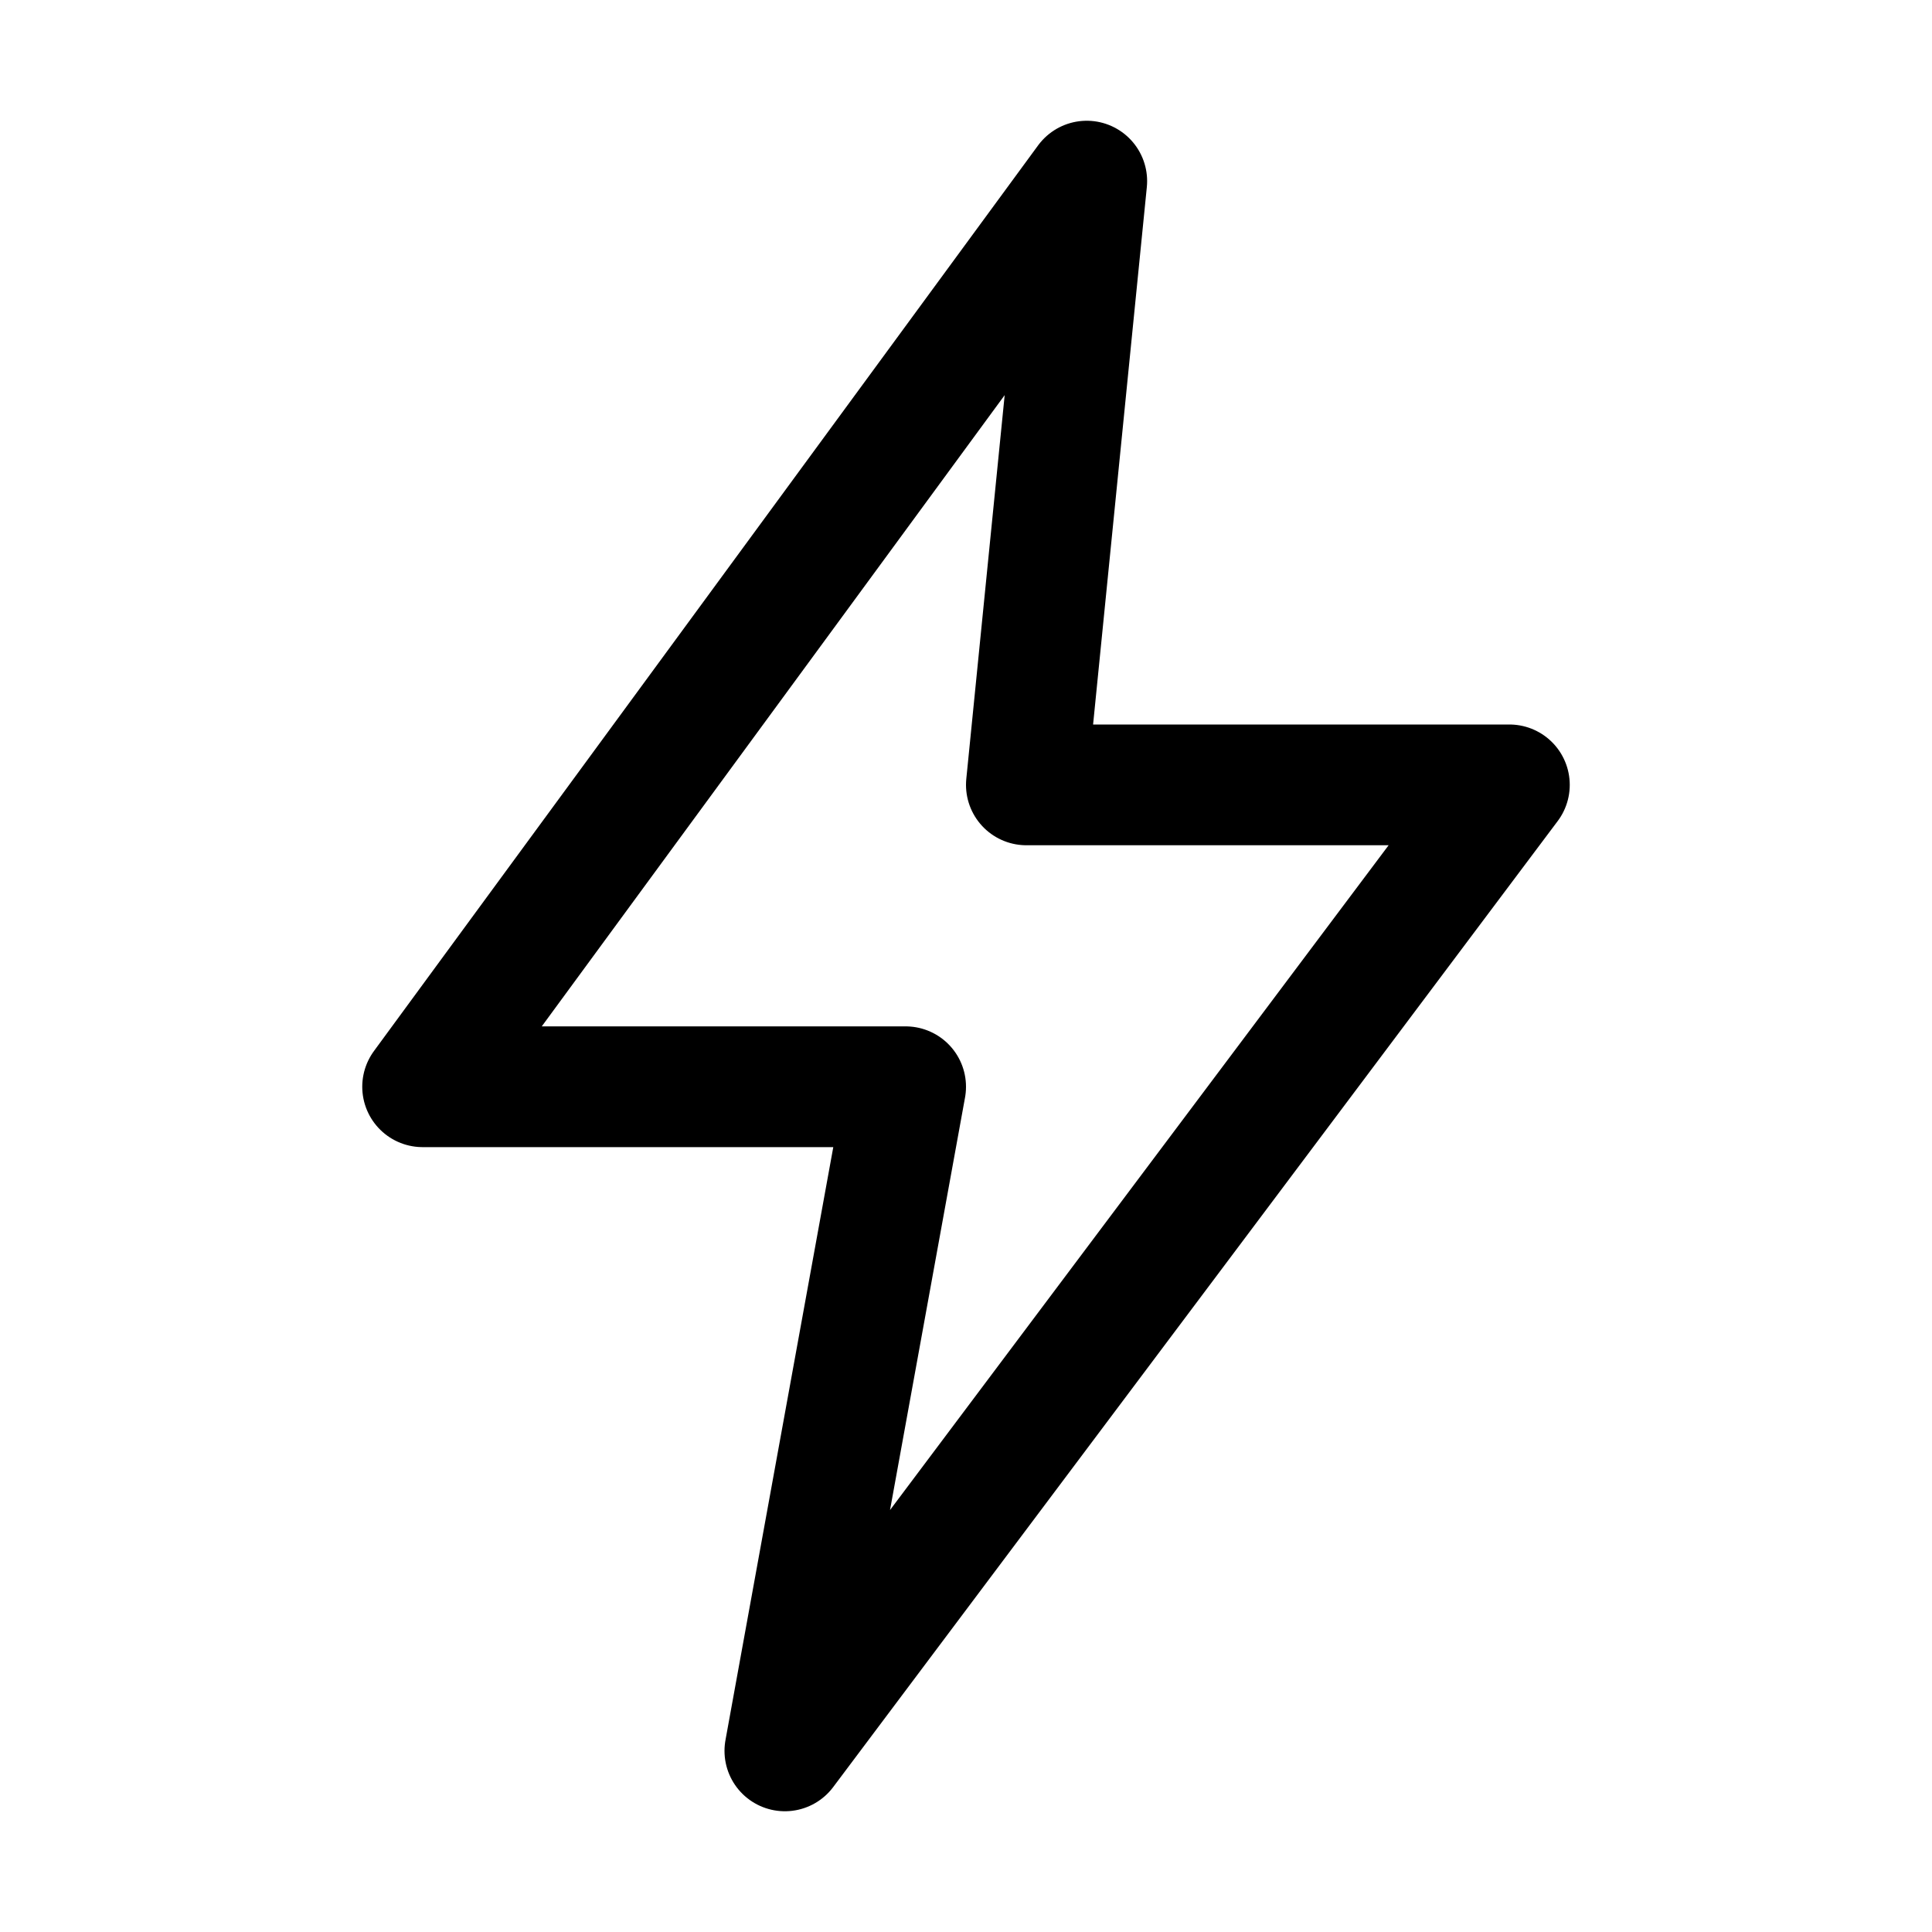
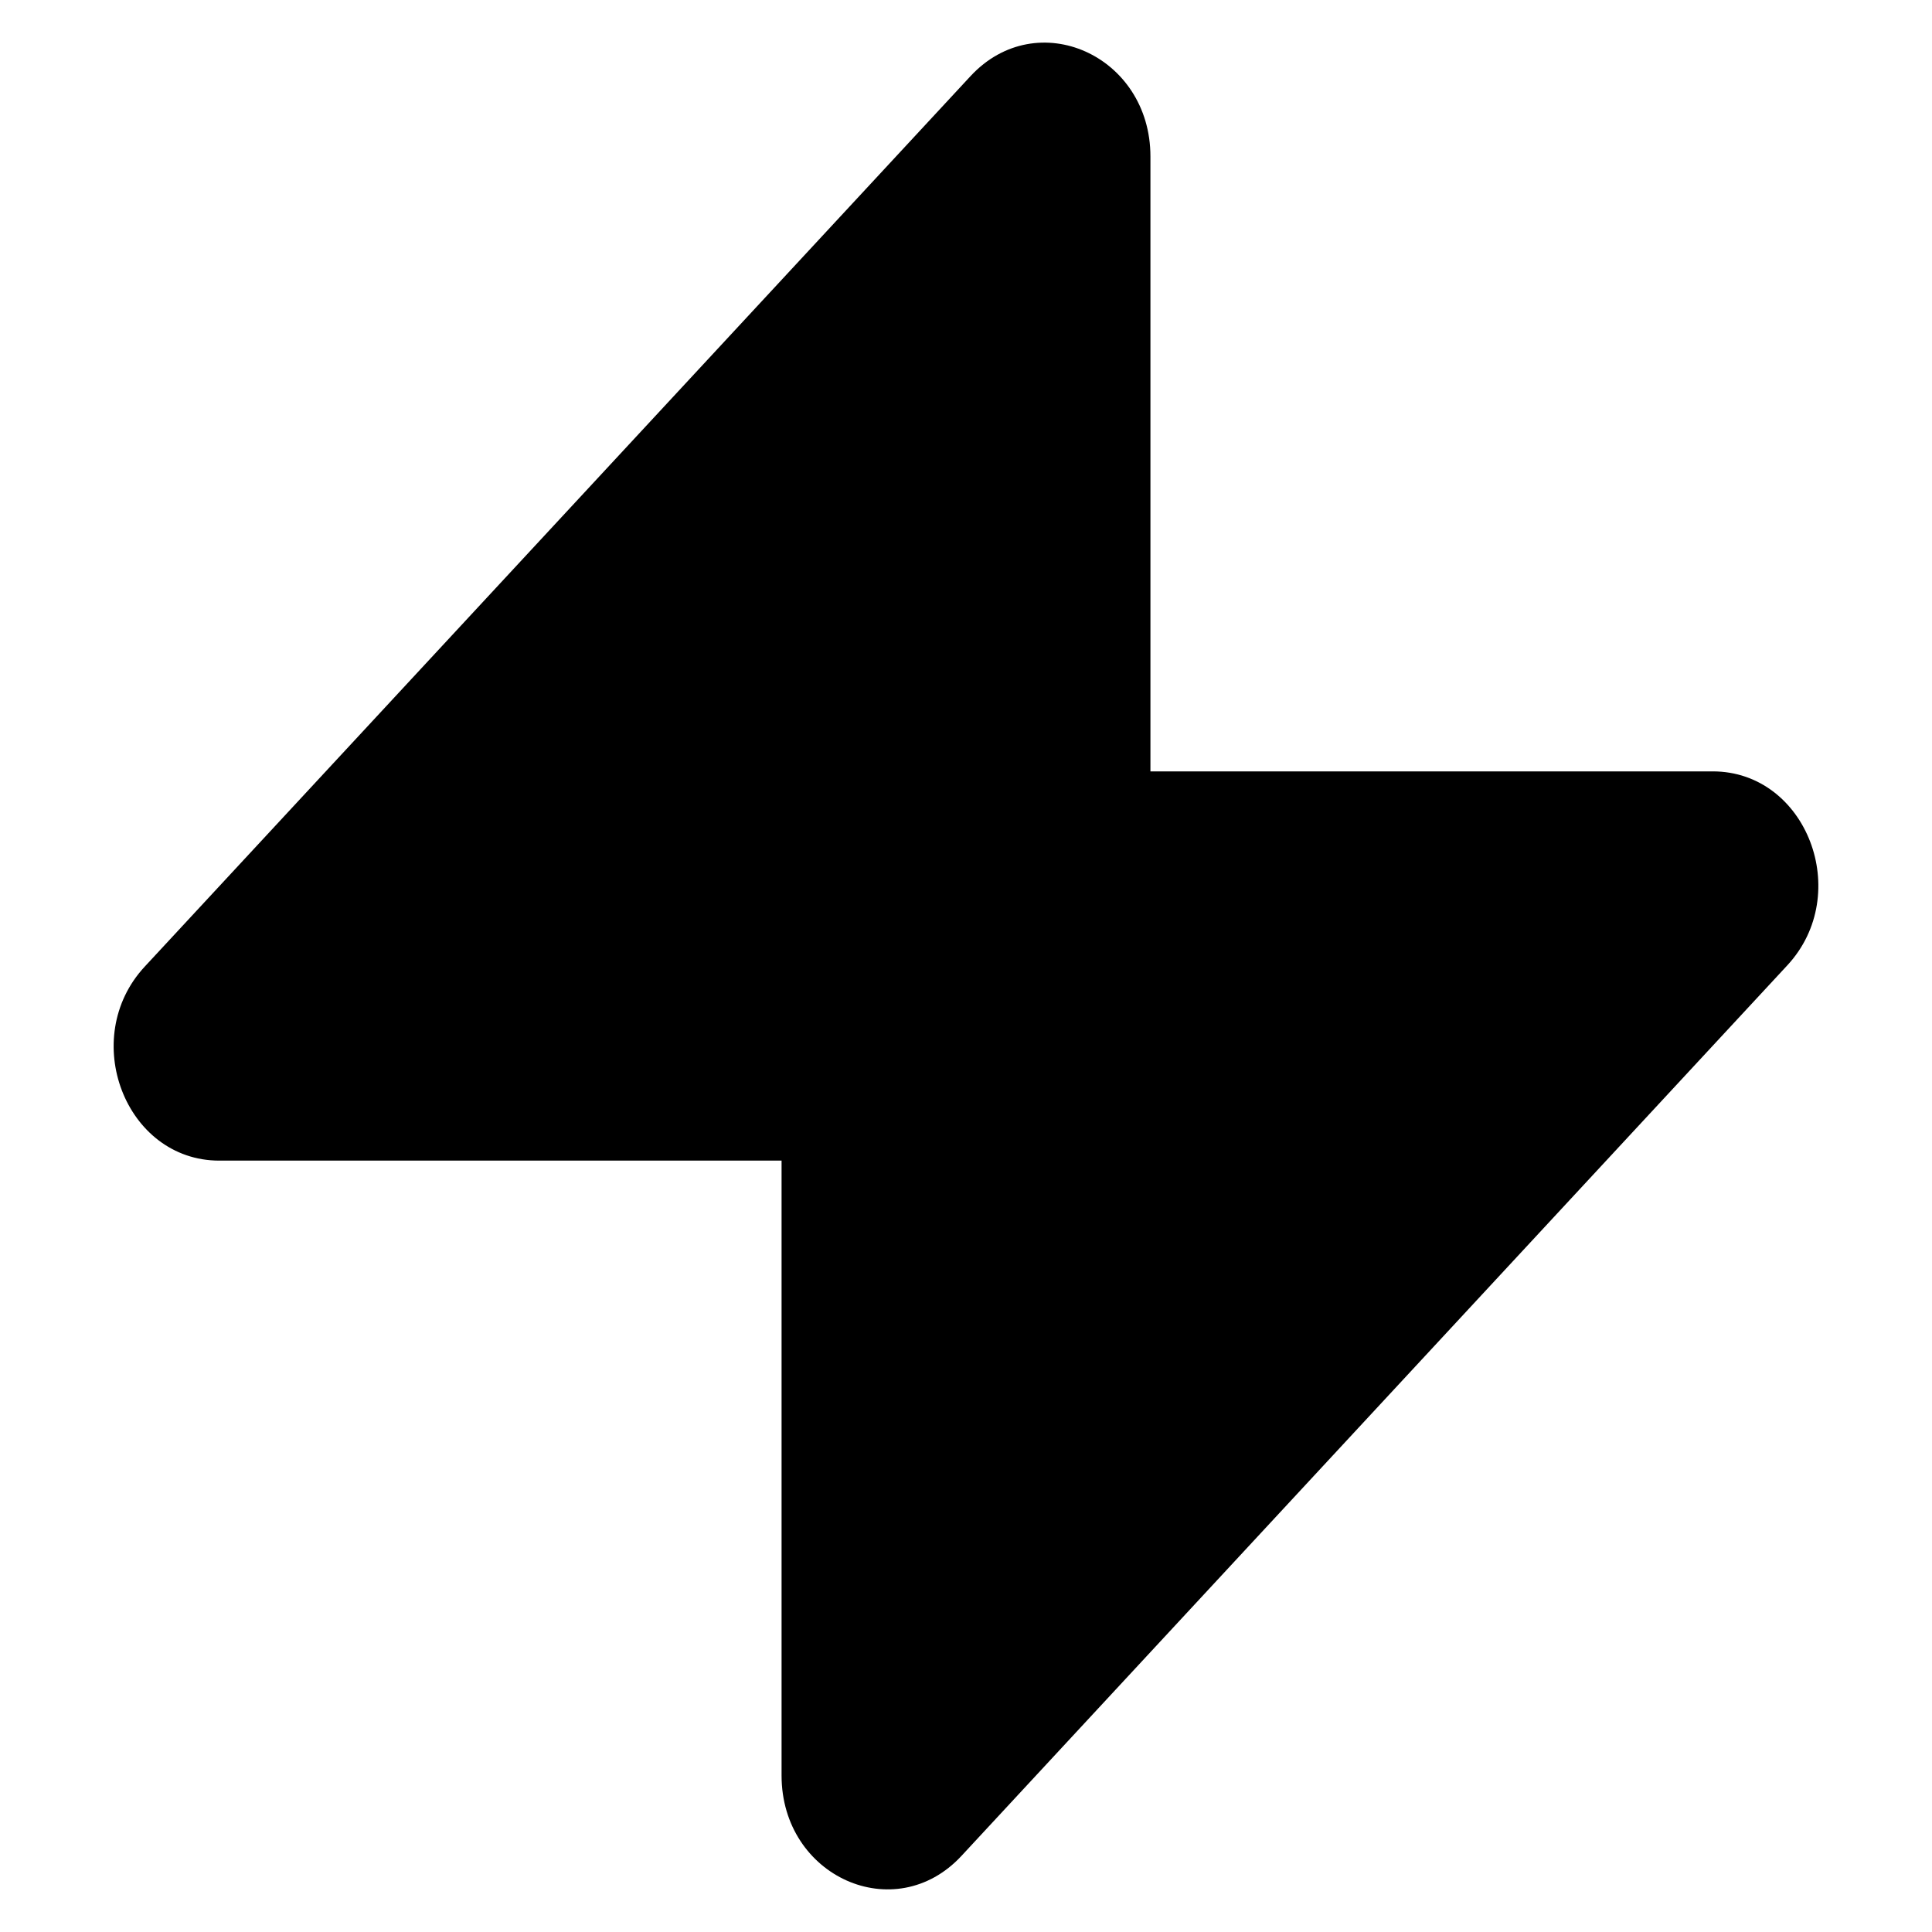
- <svg xmlns="http://www.w3.org/2000/svg" viewBox="0 0 32 32" fill="none">
-   <path d="M18 3L7 18H15L13 29L25 13H17L18 3Z" stroke="currentColor" stroke-width="2" stroke-linecap="round" stroke-linejoin="round" />
+ <svg xmlns="http://www.w3.org/2000/svg" viewBox="160 160 680 680" fill="none">
+   <path d="M789.061 499.784L498.409 813.205C475.042 838.402 435.087 820.556 435.087 784.921V471.501C435.087 449.41 451.694 431.502 472.18 431.502H762.833C795.879 431.502 812.429 474.587 789.061 499.784Z" fill="currentColor" />
+   <path d="M210.939 500.216L501.591 186.795C524.958 161.598 564.913 179.444 564.913 215.079V528.499C564.913 550.59 548.306 568.498 527.82 568.498H237.167C204.121 568.498 187.571 525.413 210.939 500.216Z" fill="currentColor" />
</svg>
